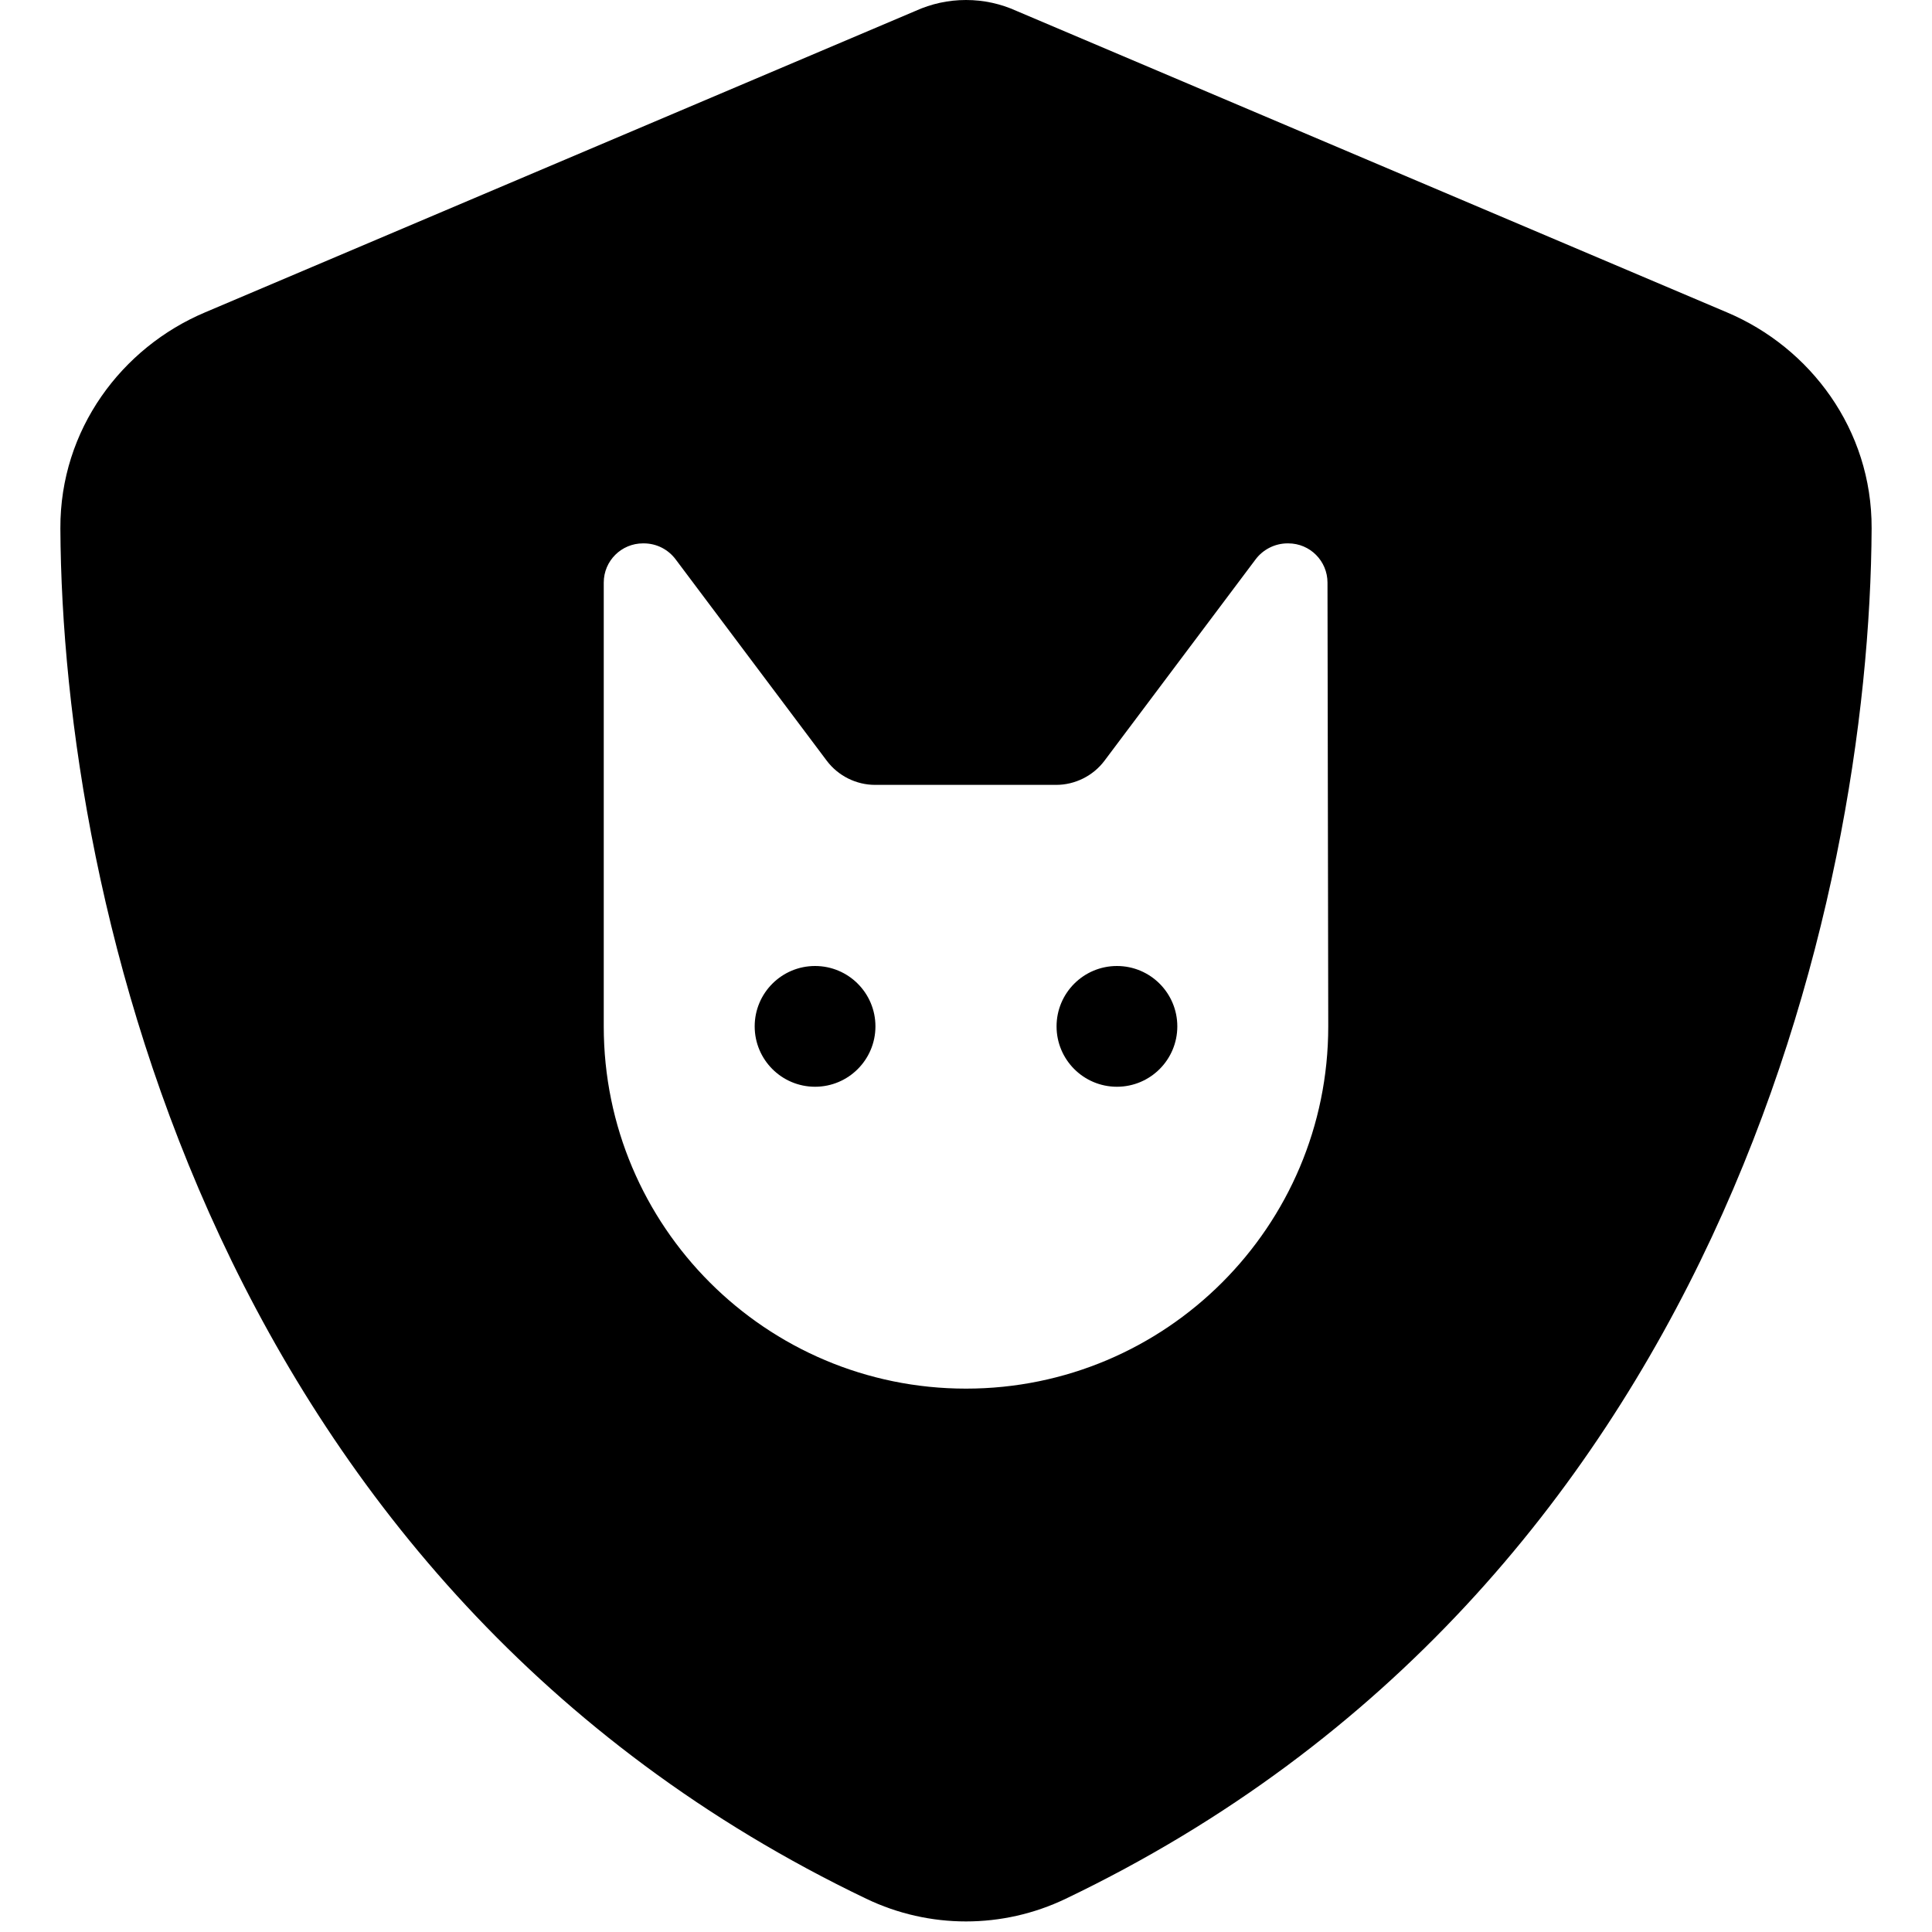
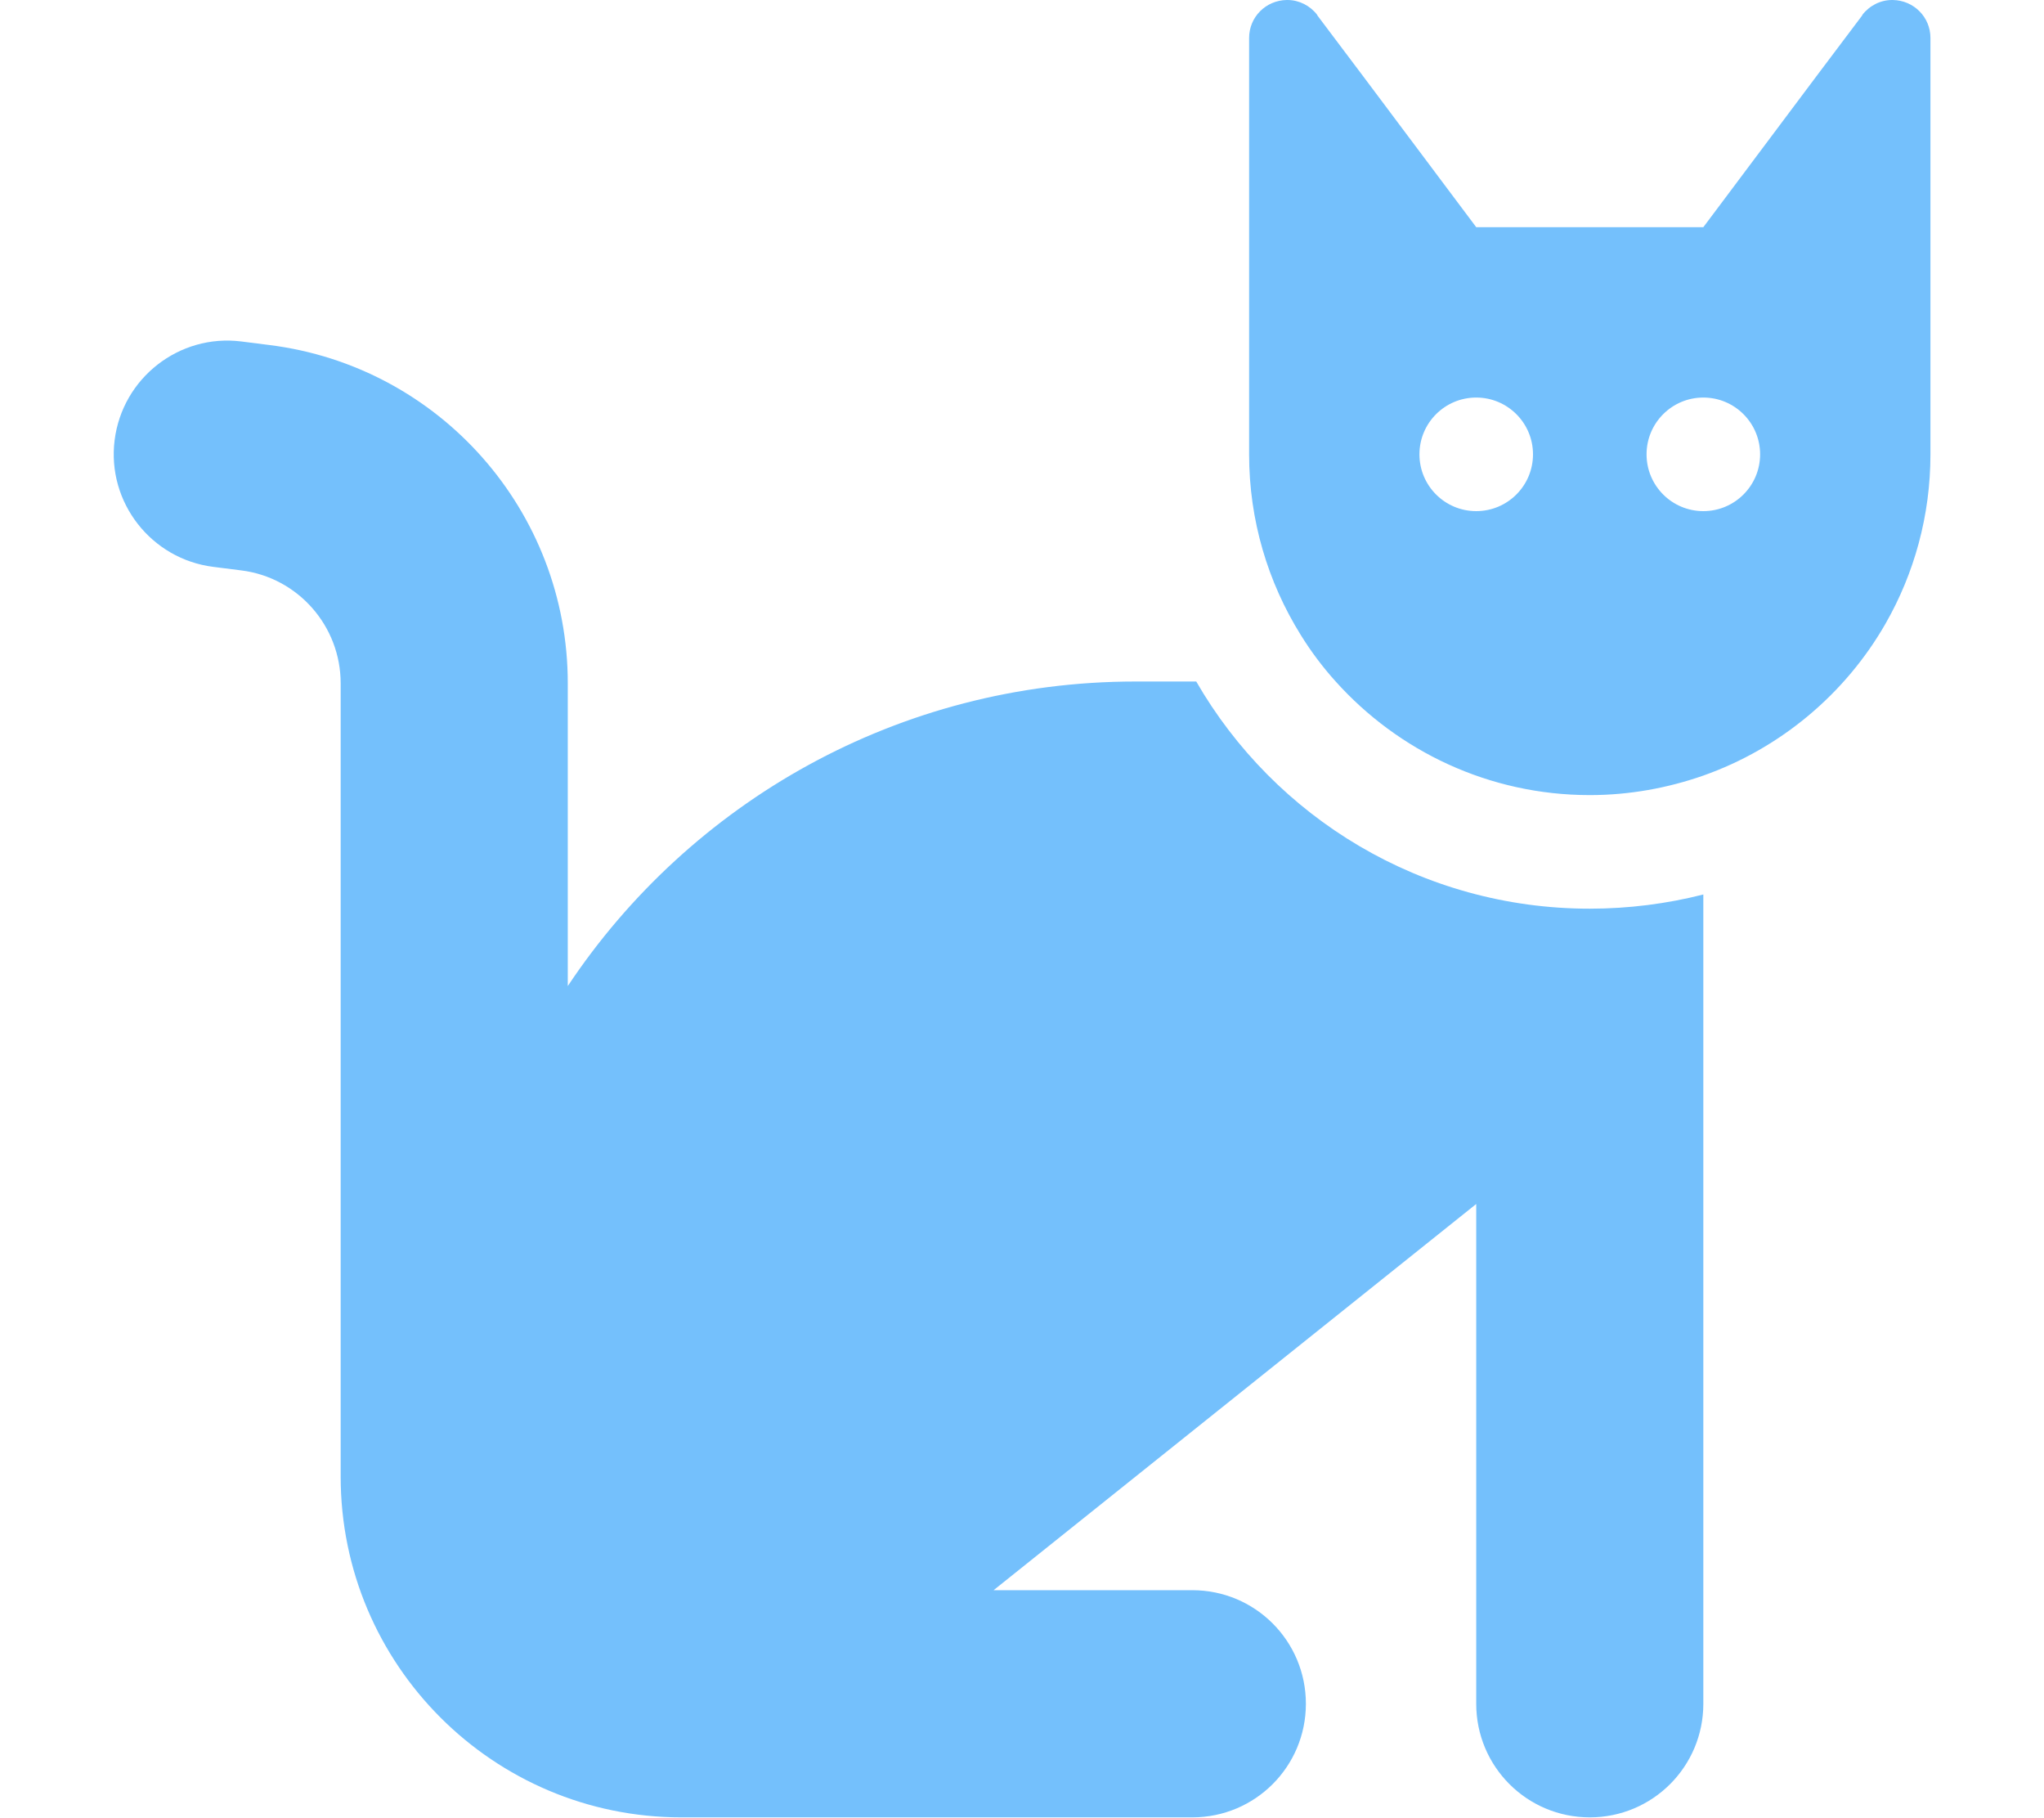
- <svg xmlns="http://www.w3.org/2000/svg" viewBox="0 0 512 512">
-   <path d="M269.4 2.9C265.2 1 260.7 0 256 0s-9.2 1-13.4 2.9L54.3 82.8c-22 9.3-38.4 31-38.3 57.2c.5 99.2 41.3 280.7 213.6 363.2c16.7 8 36.1 8 52.8 0C454.7 420.7 495.5 239.2 496 140c.1-26.2-16.3-47.9-38.3-57.2L269.4 2.9zM160 154.4c0-5.8 4.7-10.4 10.4-10.4l.2 0c3.4 0 6.5 1.6 8.5 4.3l40 53.3c3 4 7.8 6.4 12.8 6.4l48 0c5 0 9.8-2.4 12.8-6.4l40-53.3c2-2.7 5.2-4.3 8.5-4.3l.2 0c5.8 0 10.4 4.7 10.4 10.4L352 272c0 53-43 96-96 96s-96-43-96-96l0-117.6zM216 288a16 16 0 1 0 0-32 16 16 0 1 0 0 32zm96-16a16 16 0 1 0 -32 0 16 16 0 1 0 32 0z" />
+ <svg xmlns="http://www.w3.org/2000/svg" viewBox="0 0 576 512">
+   <path fill="#74C0FC" d="M320 192l17.1 0c22.1 38.3 63.5 64 110.9 64c11 0 21.8-1.4 32-4l0 4 0 32 0 192c0 17.7-14.3 32-32 32s-32-14.3-32-32l0-140.8L280 448l56 0c17.7 0 32 14.3 32 32s-14.3 32-32 32l-144 0c-53 0-96-43-96-96l0-223.5c0-16.1-12-29.8-28-31.8l-7.9-1c-17.5-2.2-30-18.2-27.8-35.7s18.2-30 35.7-27.8l7.9 1c48 6 84.1 46.8 84.1 95.3l0 85.3c34.4-51.7 93.2-85.8 160-85.8zm160 26.5s0 0 0 0c-10 3.5-20.8 5.5-32 5.5c-28.4 0-54-12.4-71.6-32c0 0 0 0 0 0c-3.7-4.1-7-8.5-9.9-13.2C357.3 164 352 146.6 352 128c0 0 0 0 0 0l0-96 0-20 0-1.3C352 4.8 356.7 .1 362.6 0l.2 0c3.3 0 6.4 1.6 8.4 4.2c0 0 0 0 0 .1L384 21.3l27.2 36.3L416 64l64 0 4.8-6.4L512 21.3 524.8 4.3c0 0 0 0 0-.1c2-2.6 5.1-4.2 8.4-4.2l.2 0C539.3 .1 544 4.8 544 10.7l0 1.3 0 20 0 96c0 17.3-4.6 33.6-12.6 47.6c-11.3 19.8-29.6 35.2-51.4 42.9zM432 128a16 16 0 1 0 -32 0 16 16 0 1 0 32 0zm48 16a16 16 0 1 0 0-32 16 16 0 1 0 0 32z" />
</svg>
